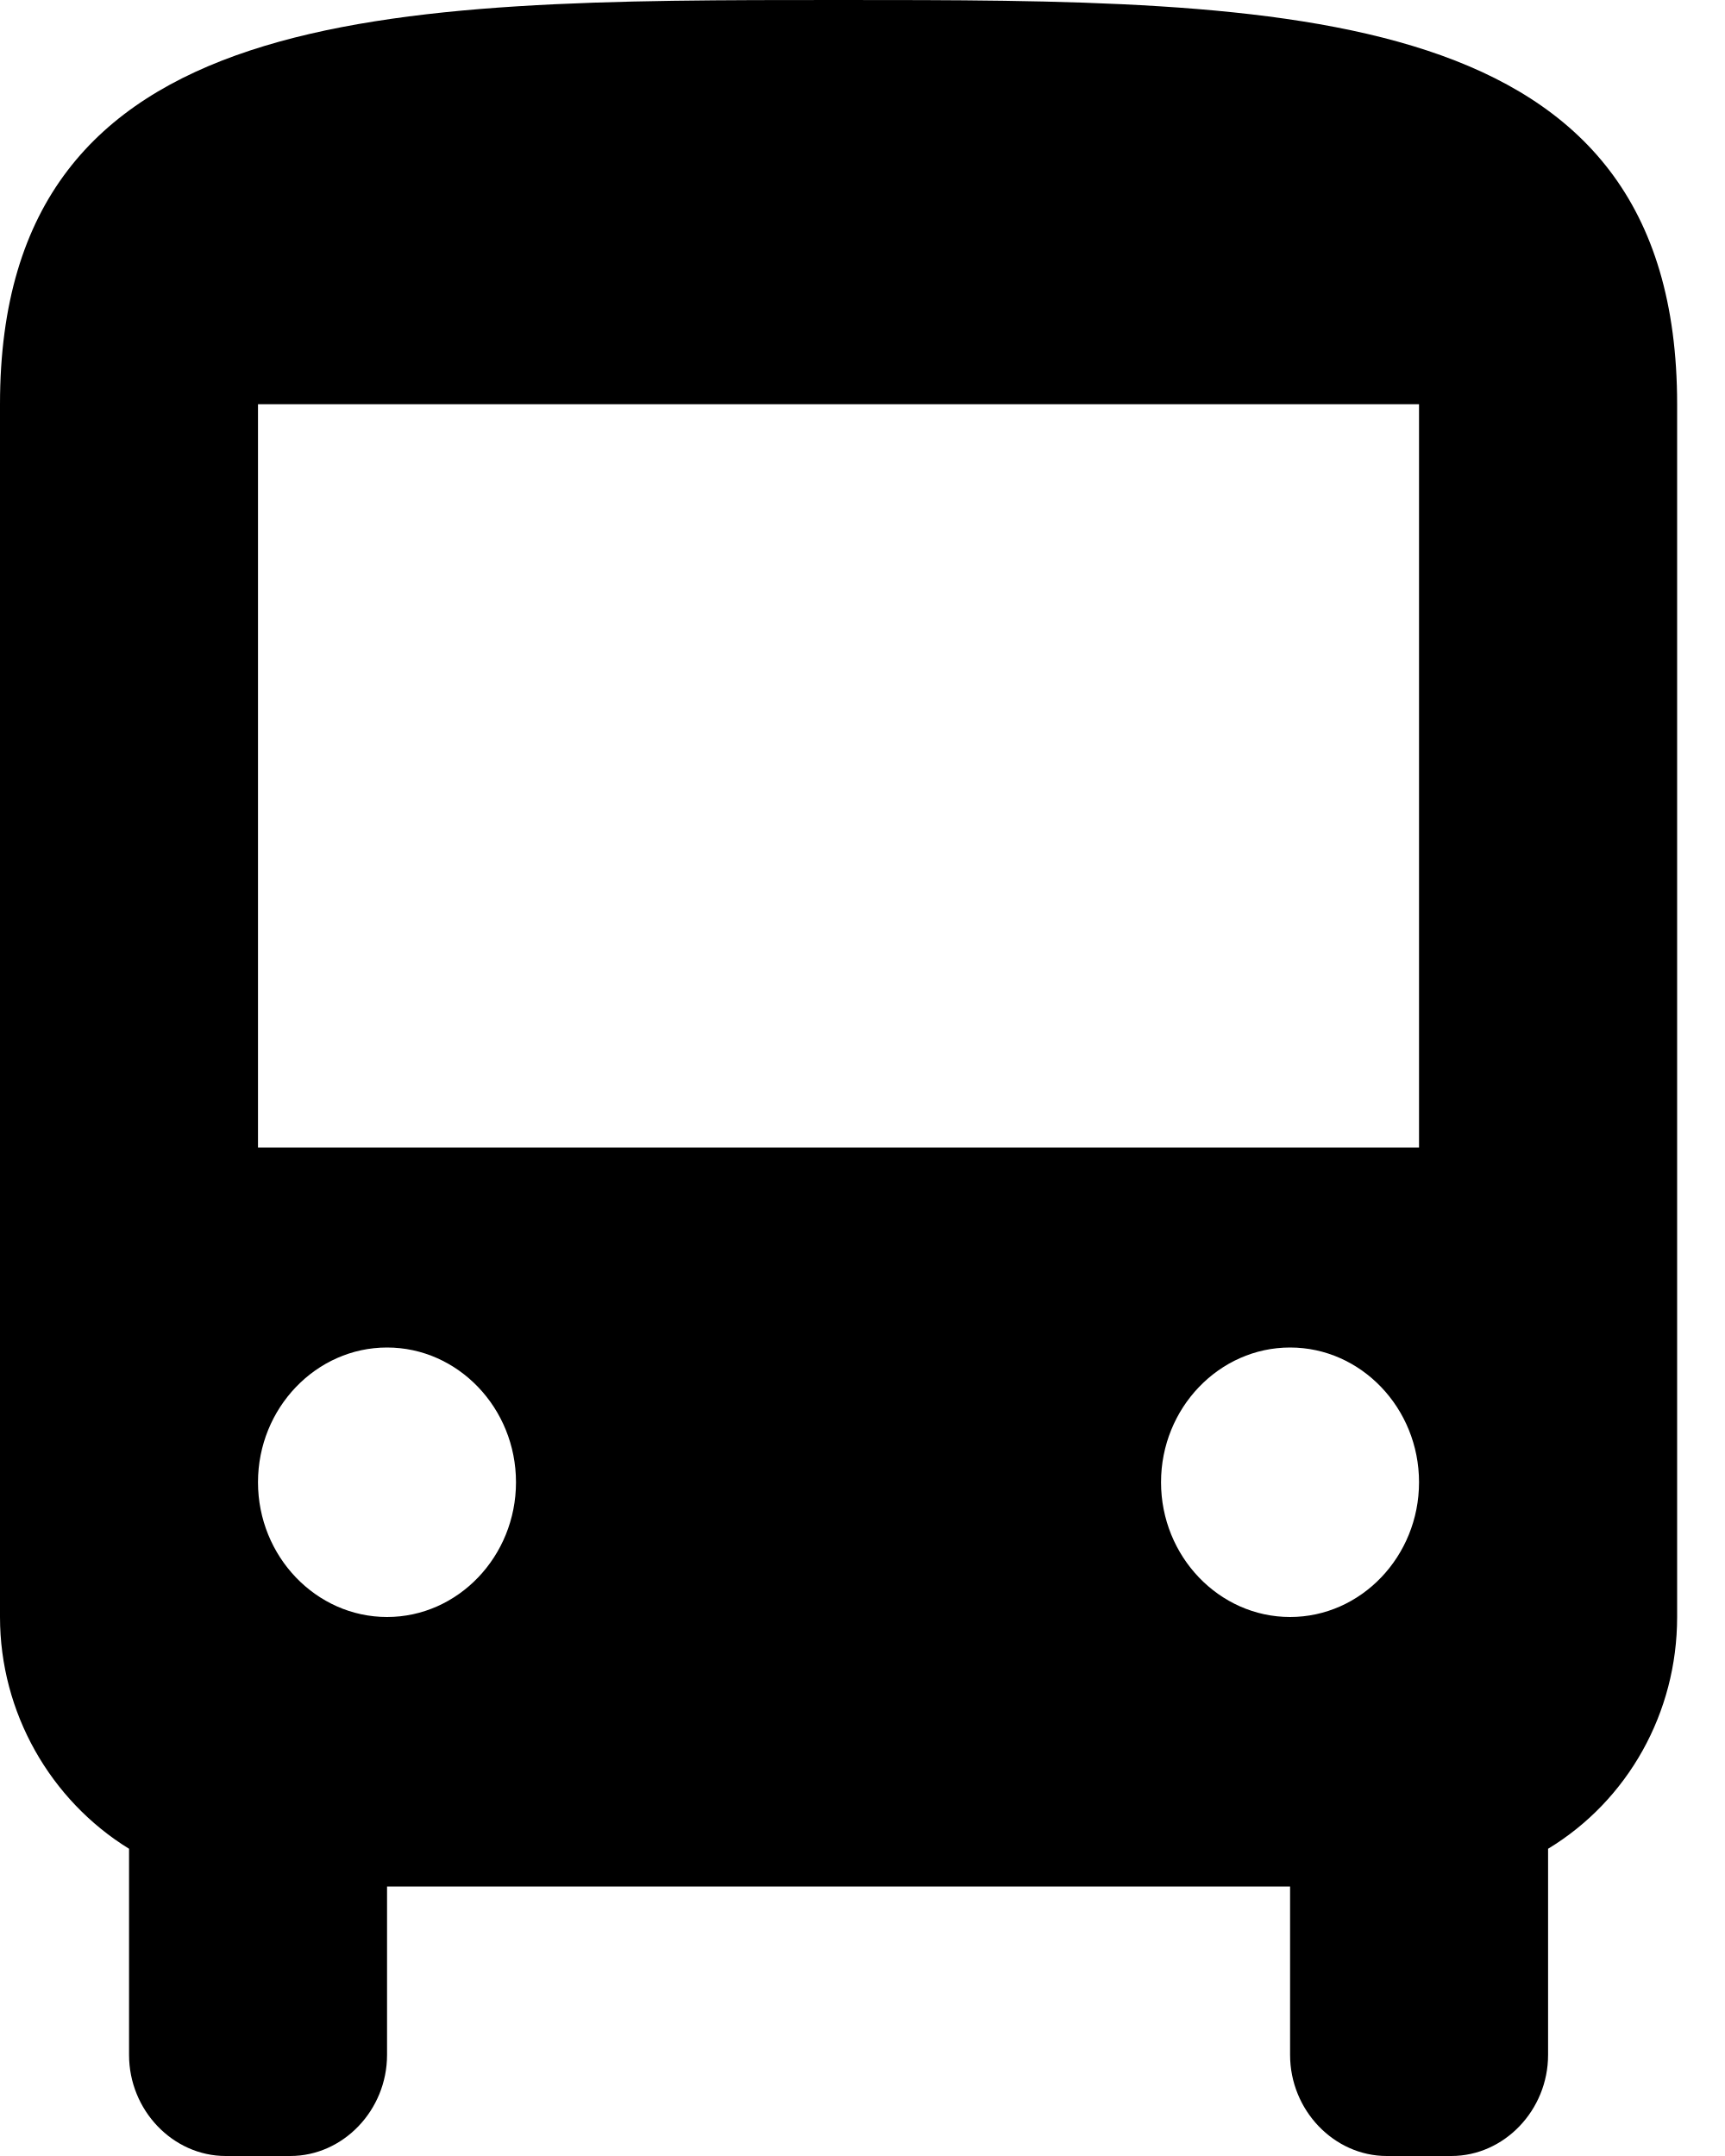
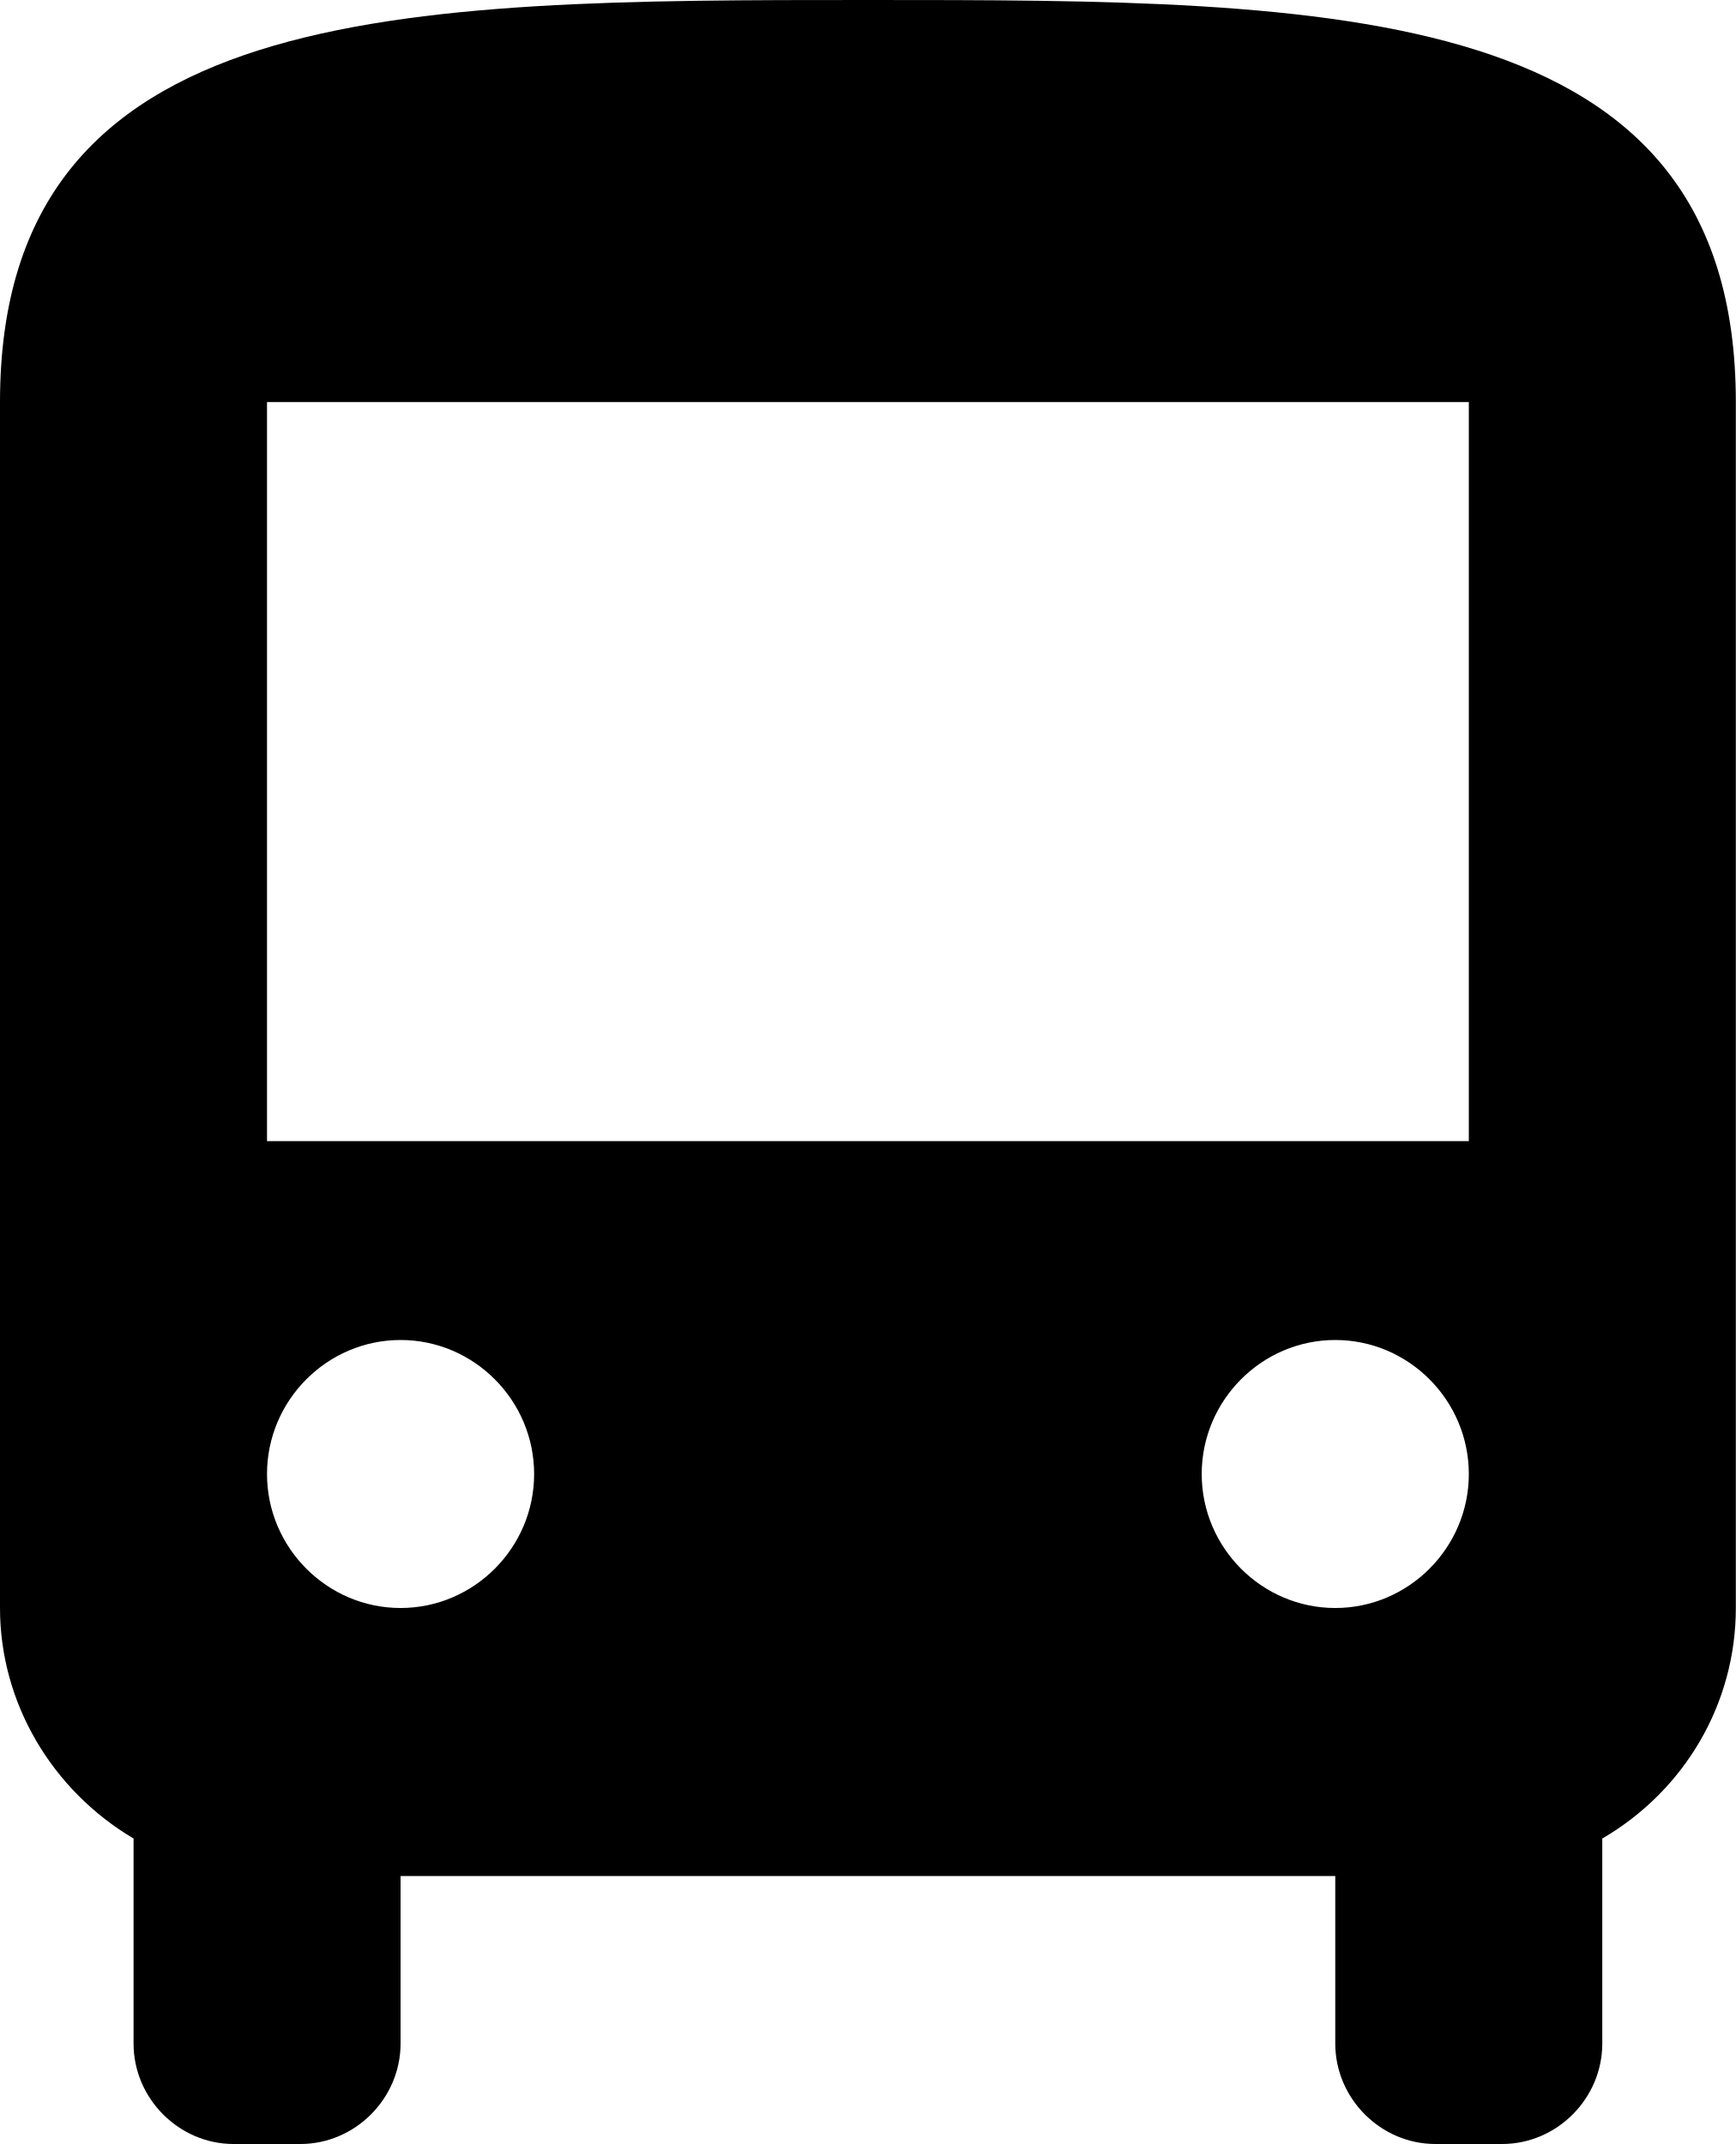
- <svg xmlns="http://www.w3.org/2000/svg" width="16" height="20" viewBox="0 0 16 20">
-   <path d="M15.556 3.75V15C15.556 15.887 15.101 16.7 14.359 17.15V19.062C14.359 19.575 13.952 20 13.461 20H12.863C12.373 20 11.966 19.575 11.966 19.062V17.5H3.59V19.062C3.59 19.575 3.183 20 2.692 20H2.094C1.603 20 1.197 19.575 1.197 19.062V17.15C0.467 16.7 0 15.887 0 15V3.75C0 0 3.59 0 7.778 0C11.966 0 15.556 0 15.556 3.75ZM4.786 13.75C4.786 13.062 4.248 12.5 3.59 12.5C2.932 12.5 2.393 13.062 2.393 13.75C2.393 14.438 2.932 15 3.59 15C4.248 15 4.786 14.438 4.786 13.75ZM13.162 13.75C13.162 13.062 12.624 12.5 11.966 12.5C11.308 12.5 10.769 13.062 10.769 13.75C10.769 14.438 11.308 15 11.966 15C12.624 15 13.162 14.438 13.162 13.75ZM13.162 3.75H2.393V10.645H13.162V3.75Z" />
+ <svg xmlns="http://www.w3.org/2000/svg" width="17" height="21" viewBox="0 0 17 21" fill="none">
+   <path d="M17 3.938V15.75C17 16.682 16.503 17.535 15.692 18.008V20.016C15.692 20.554 15.248 21 14.711 21H14.058C13.521 21 13.077 20.554 13.077 20.016V18.375H3.923V20.016C3.923 20.554 3.478 21 2.942 21H2.288C1.752 21 1.308 20.554 1.308 20.016V18.008C0.51 17.535 0 16.682 0 15.75V3.938C0 0 3.923 0 8.5 0C13.077 0 17 0 17 3.938ZM5.231 14.438C5.231 13.716 4.642 13.125 3.923 13.125C3.204 13.125 2.615 13.716 2.615 14.438C2.615 15.159 3.204 15.75 3.923 15.75C4.642 15.75 5.231 15.159 5.231 14.438ZM14.385 14.438C14.385 13.716 13.796 13.125 13.077 13.125C12.358 13.125 11.769 13.716 11.769 14.438C11.769 15.159 12.358 15.75 13.077 15.75C13.796 15.75 14.385 15.159 14.385 14.438ZM14.385 3.938H2.615V11.177H14.385V3.938Z" fill="#000000" />
</svg>
